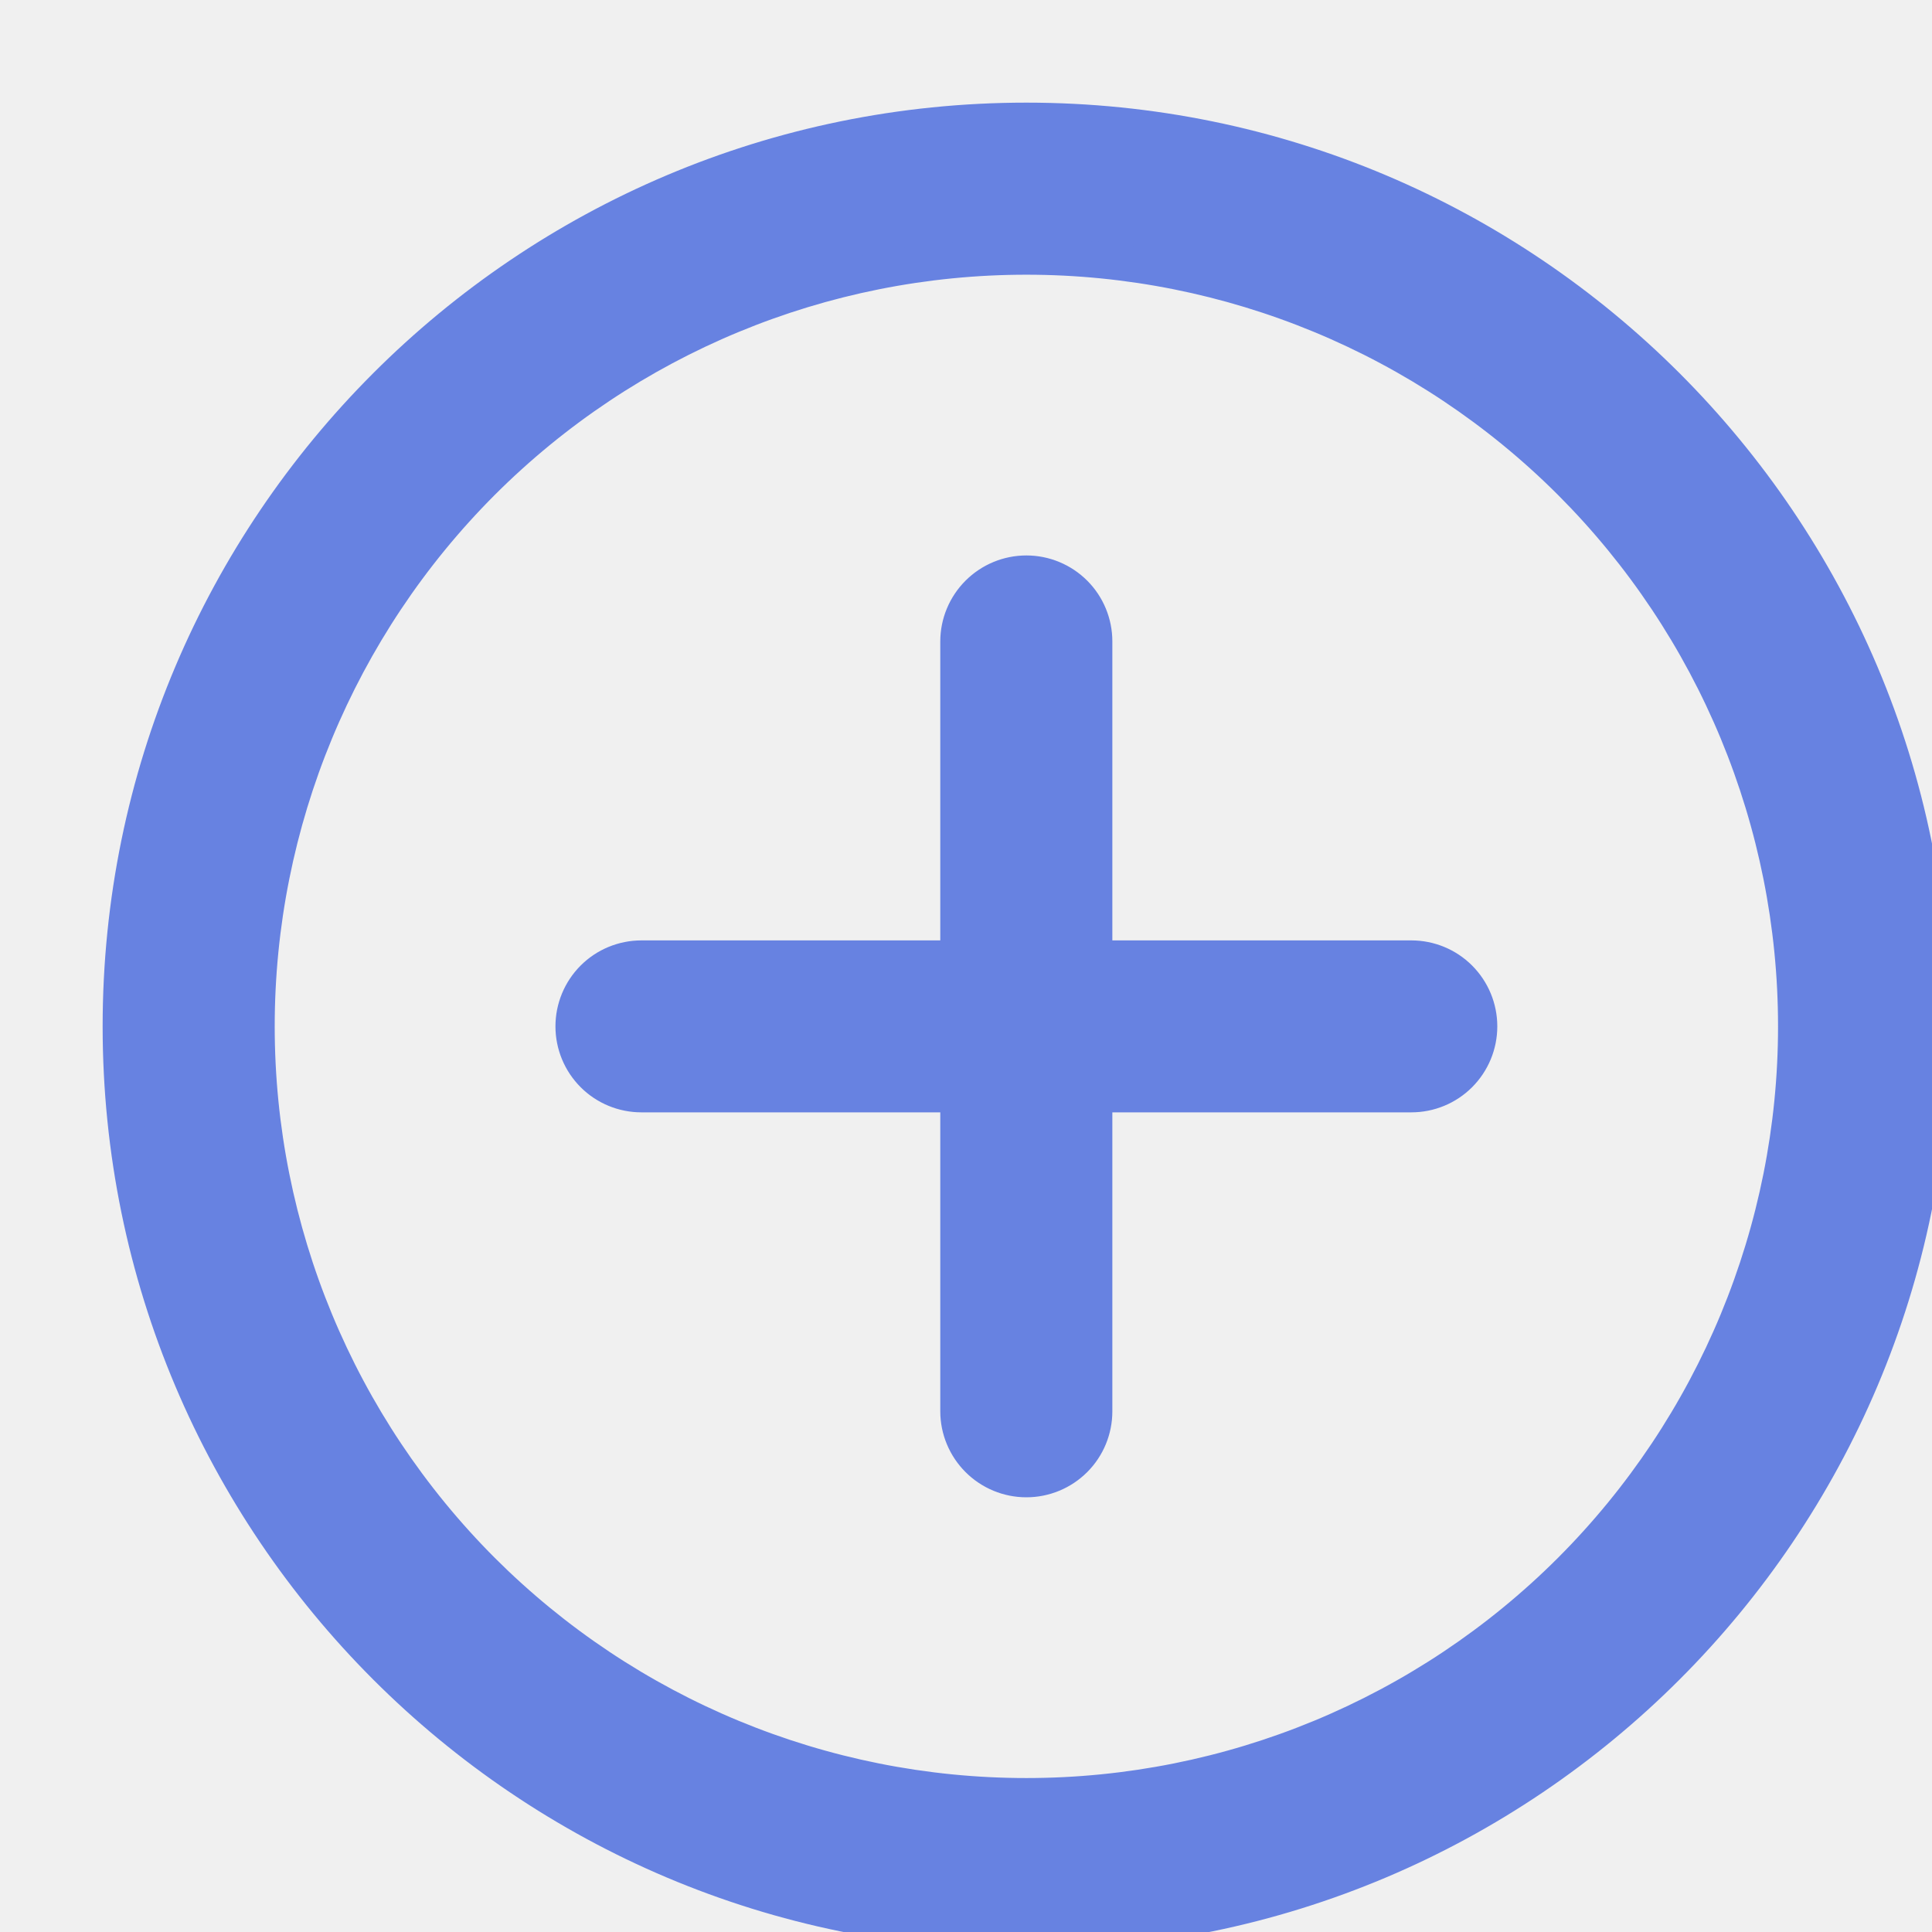
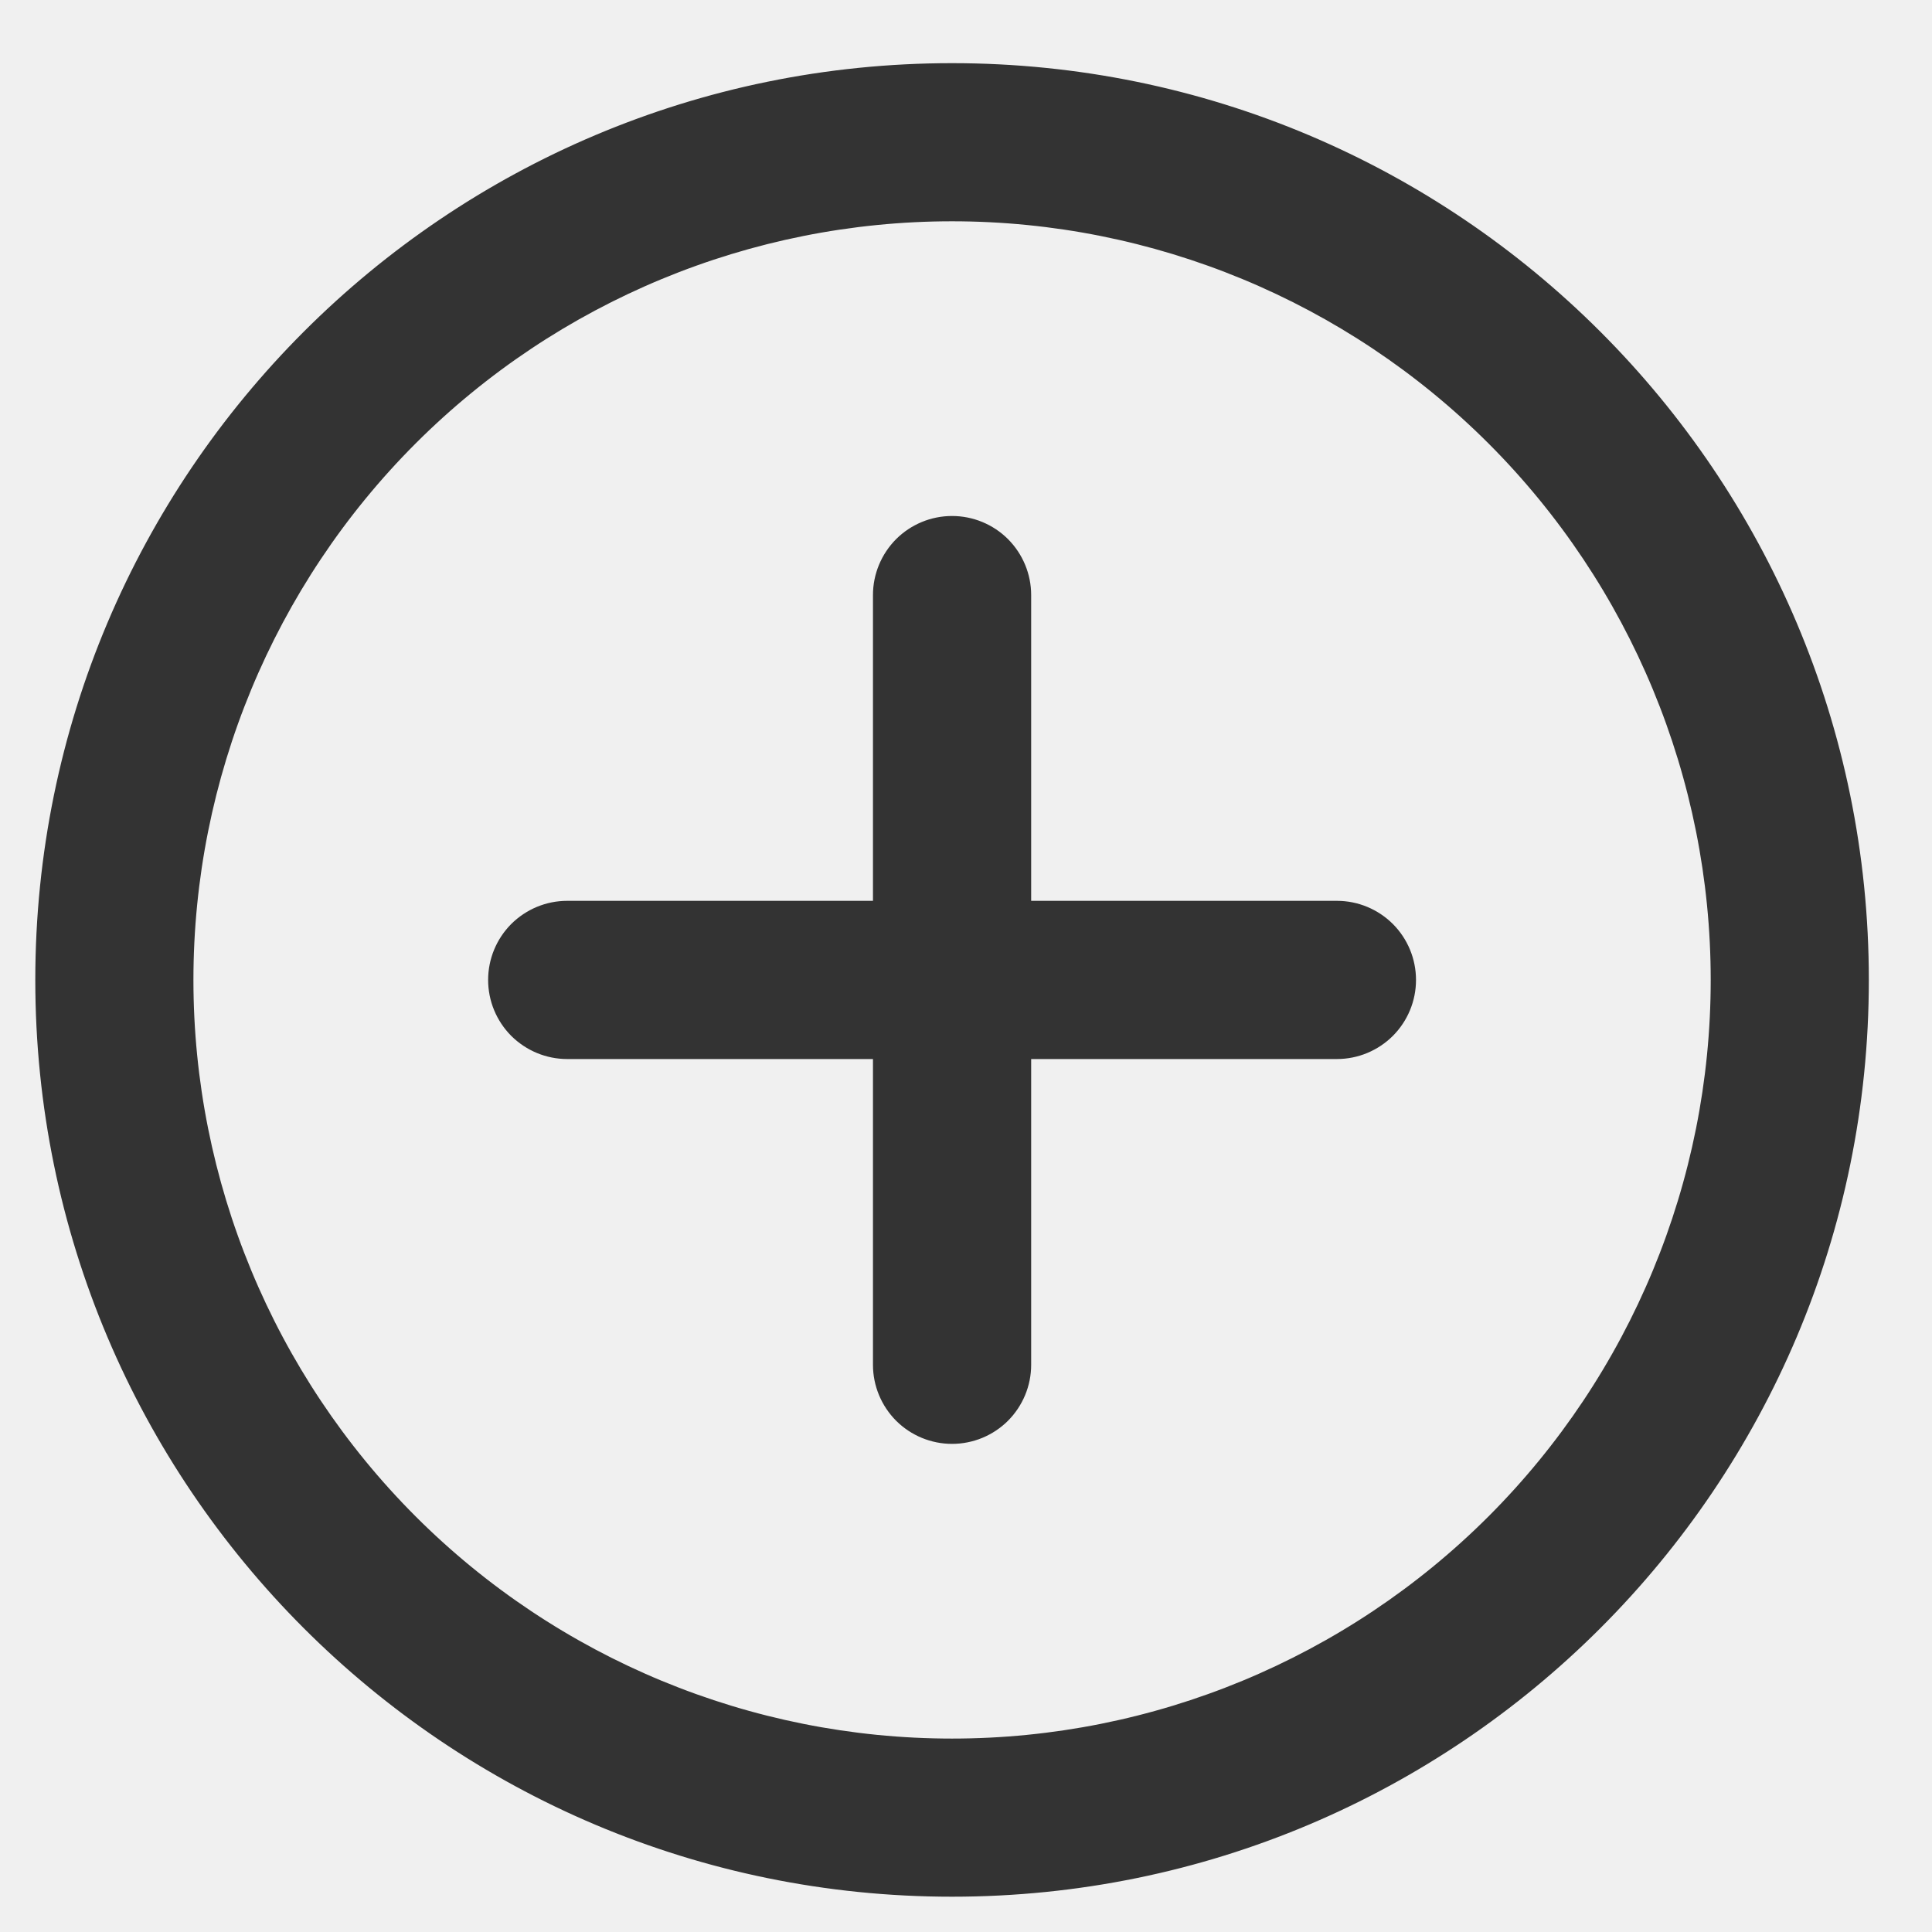
- <svg xmlns="http://www.w3.org/2000/svg" width="16" height="16" viewBox="0 0 16 16" fill="none">
-   <g clip-path="url(#clip0_896_2565)">
-     <path d="M8.5 1C12.642 1 16 4.358 16 8.5C16 12.642 12.642 16 8.5 16C4.358 16 1 12.642 1 8.5C1 4.358 4.358 1 8.5 1ZM8.5 2.125C6.809 2.125 5.188 2.797 3.992 3.992C2.797 5.188 2.125 6.809 2.125 8.5C2.125 10.191 2.797 11.812 3.992 13.008C5.188 14.203 6.809 14.875 8.5 14.875C10.191 14.875 11.812 14.203 13.008 13.008C14.203 11.812 14.875 10.191 14.875 8.5C14.875 6.809 14.203 5.188 13.008 3.992C11.812 2.797 10.191 2.125 8.5 2.125V2.125ZM8.5 4.75C8.649 4.75 8.792 4.809 8.898 4.915C9.003 5.02 9.062 5.163 9.062 5.312V7.938H11.688C11.837 7.938 11.98 7.997 12.085 8.102C12.191 8.208 12.25 8.351 12.25 8.5C12.25 8.649 12.191 8.792 12.085 8.898C11.98 9.003 11.837 9.062 11.688 9.062H9.062V11.688C9.062 11.837 9.003 11.98 8.898 12.085C8.792 12.191 8.649 12.25 8.5 12.25C8.351 12.25 8.208 12.191 8.102 12.085C7.997 11.98 7.937 11.837 7.937 11.688V9.062H5.312C5.163 9.062 5.02 9.003 4.915 8.898C4.809 8.792 4.75 8.649 4.75 8.5C4.75 8.351 4.809 8.208 4.915 8.102C5.02 7.997 5.163 7.938 5.312 7.938H7.937V5.312C7.937 5.163 7.997 5.02 8.102 4.915C8.208 4.809 8.351 4.75 8.5 4.75V4.75Z" fill="#6782E1" stroke="#6782E1" stroke-width="0.3" />
-   </g>
-   <defs>
-     <clipPath id="clip0_896_2565">
-       <rect width="16" height="16" fill="white" />
-     </clipPath>
-   </defs>
+ <svg xmlns="http://www.w3.org/2000/svg" width="26" height="26" viewBox="0 0 26 26" fill="none">
+   <path d="M12.812 1C19.544 1 25 6.456 25 13.188C25 19.919 19.544 25.375 12.812 25.375C6.081 25.375 0.625 19.919 0.625 13.188C0.625 6.456 6.081 1 12.812 1ZM12.812 2.828C10.065 2.828 7.43 3.92 5.487 5.862C3.545 7.805 2.453 10.44 2.453 13.188C2.453 15.935 3.545 18.57 5.487 20.513C7.43 22.455 10.065 23.547 12.812 23.547C15.56 23.547 18.195 22.455 20.138 20.513C22.08 18.57 23.172 15.935 23.172 13.188C23.172 10.44 22.08 7.805 20.138 5.862C18.195 3.92 15.56 2.828 12.812 2.828ZM12.812 7.094C13.055 7.094 13.287 7.19 13.459 7.361C13.63 7.533 13.727 7.765 13.727 8.008V12.273H17.992C18.235 12.273 18.467 12.37 18.639 12.541C18.81 12.713 18.906 12.945 18.906 13.188C18.906 13.43 18.81 13.662 18.639 13.834C18.467 14.005 18.235 14.102 17.992 14.102H13.727V18.367C13.727 18.61 13.63 18.842 13.459 19.014C13.287 19.185 13.055 19.281 12.812 19.281C12.57 19.281 12.338 19.185 12.166 19.014C11.995 18.842 11.898 18.61 11.898 18.367V14.102H7.633C7.39 14.102 7.158 14.005 6.986 13.834C6.815 13.662 6.719 13.43 6.719 13.188C6.719 12.945 6.815 12.713 6.986 12.541C7.158 12.37 7.39 12.273 7.633 12.273H11.898V8.008C11.898 7.765 11.995 7.533 12.166 7.361C12.338 7.19 12.57 7.094 12.812 7.094Z" fill="#333333" stroke="#333333" stroke-width="0.3" />
</svg>
